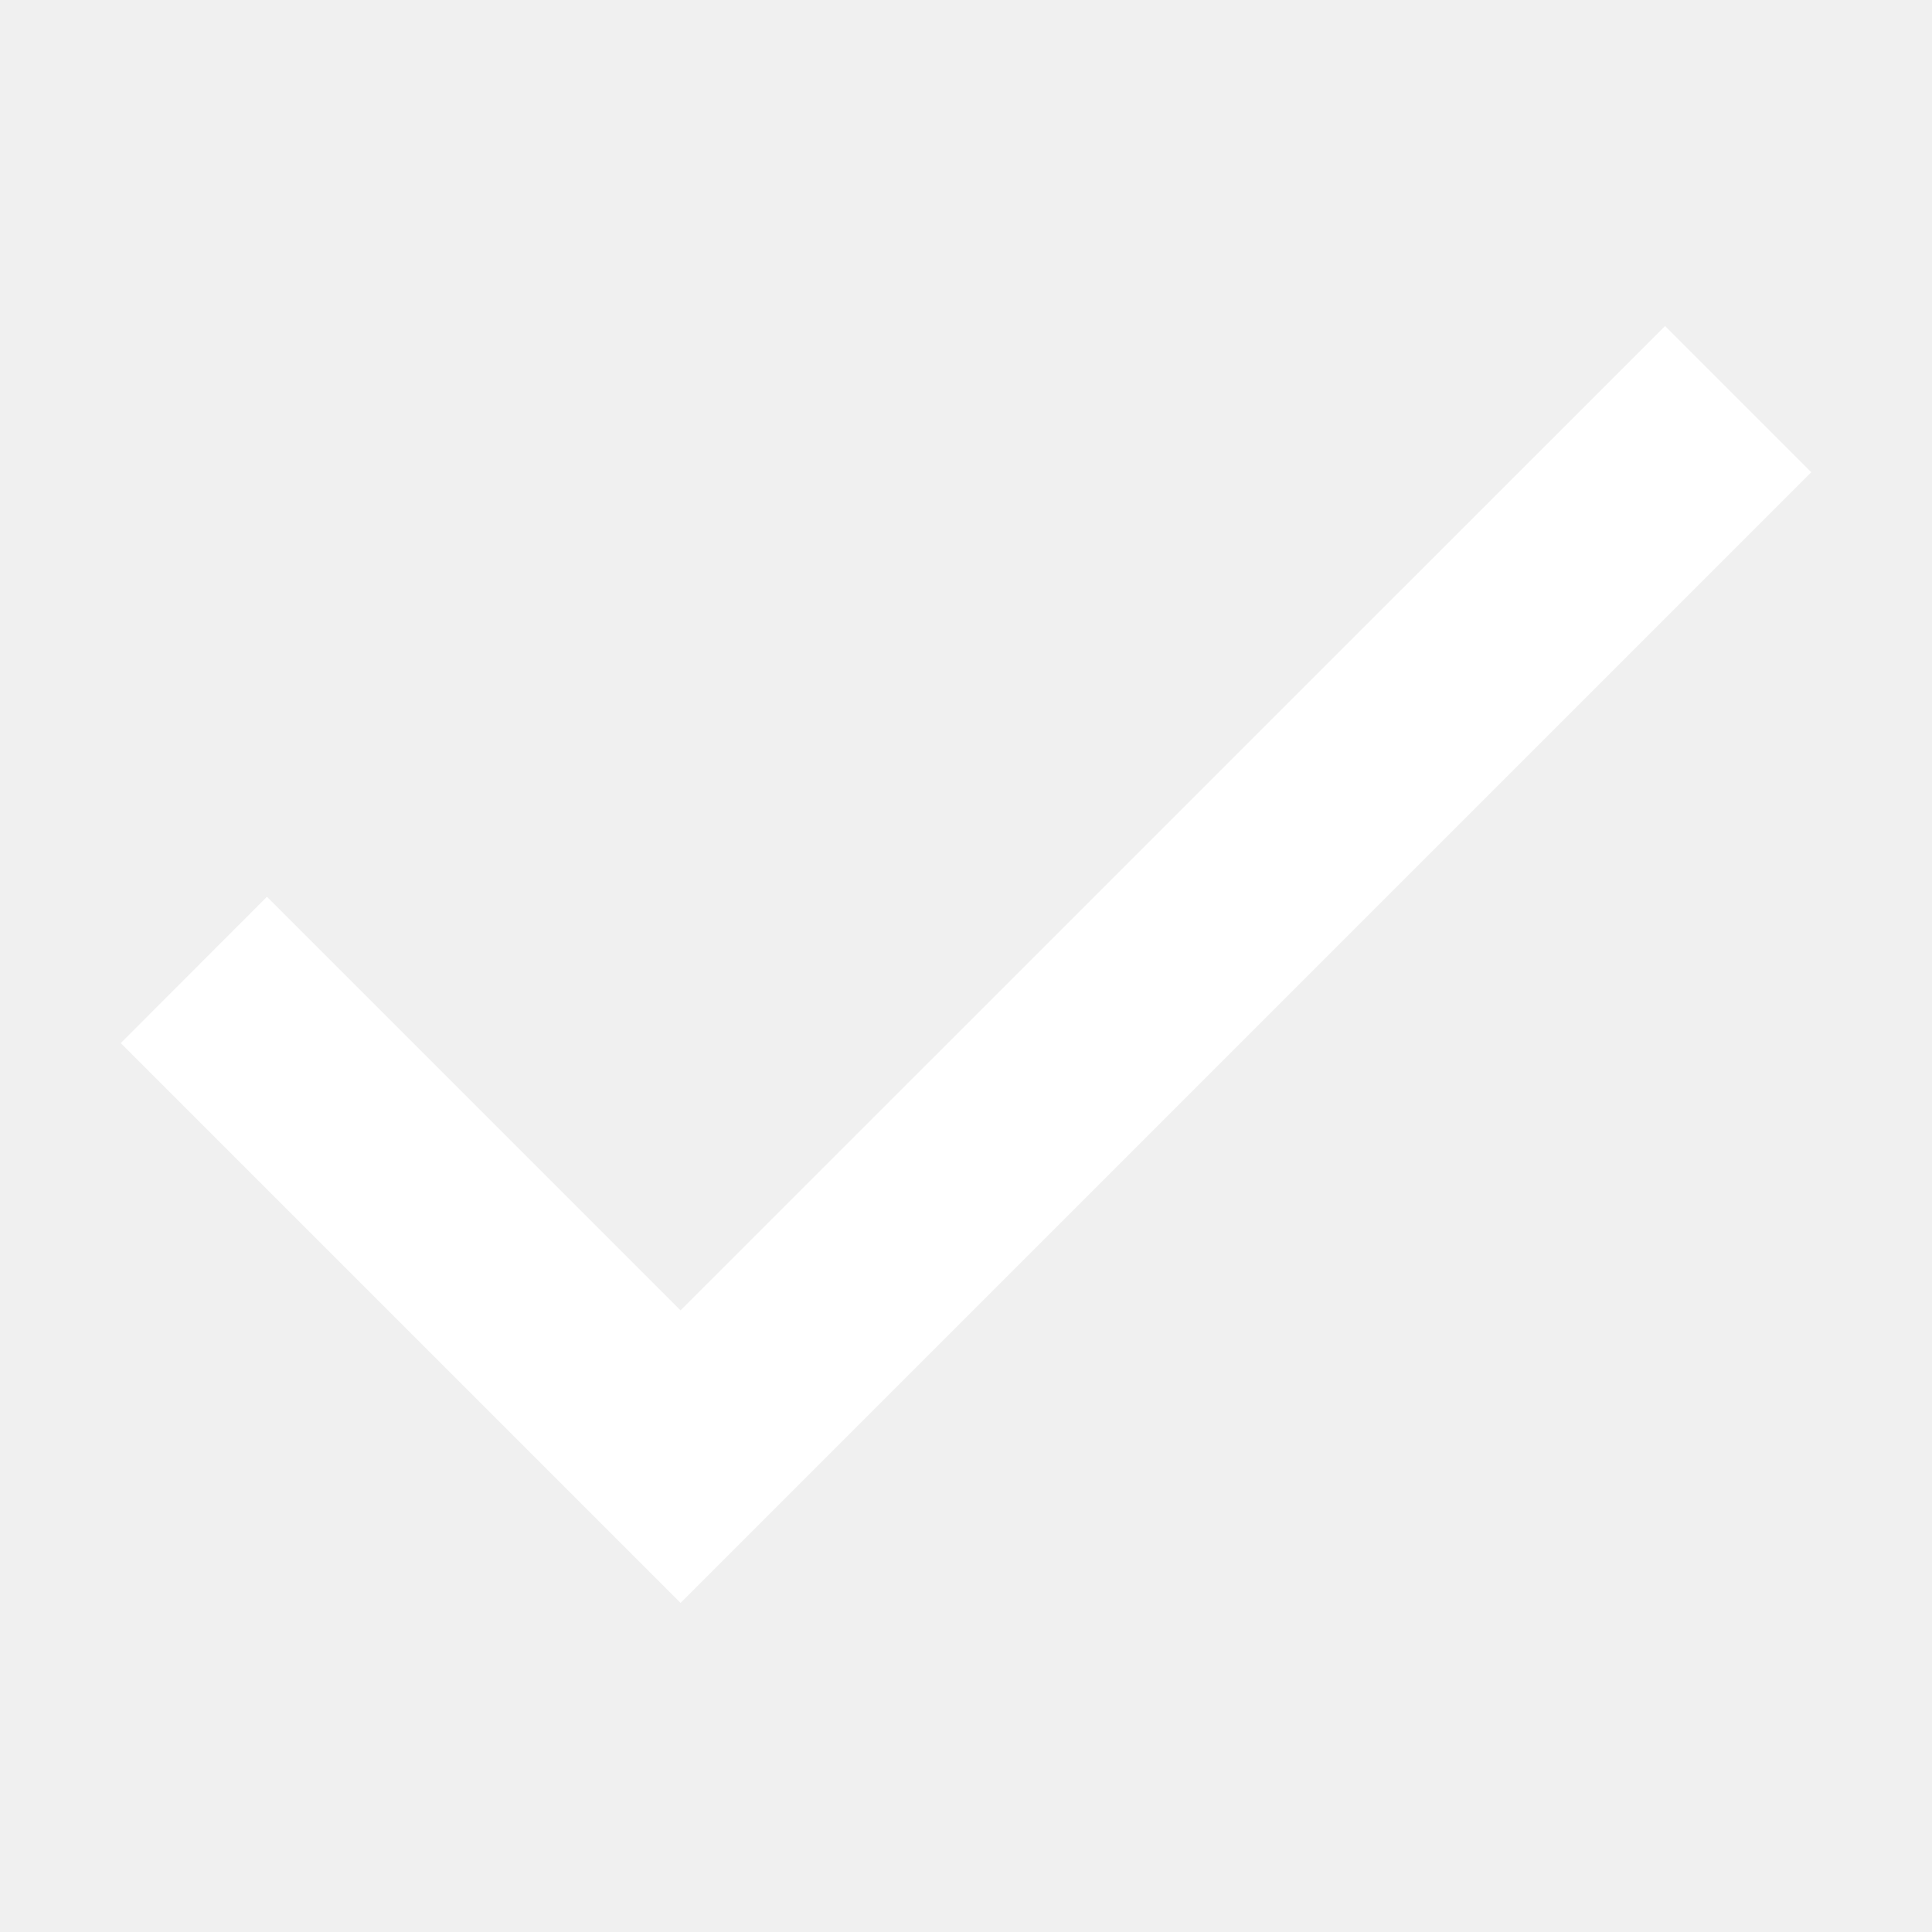
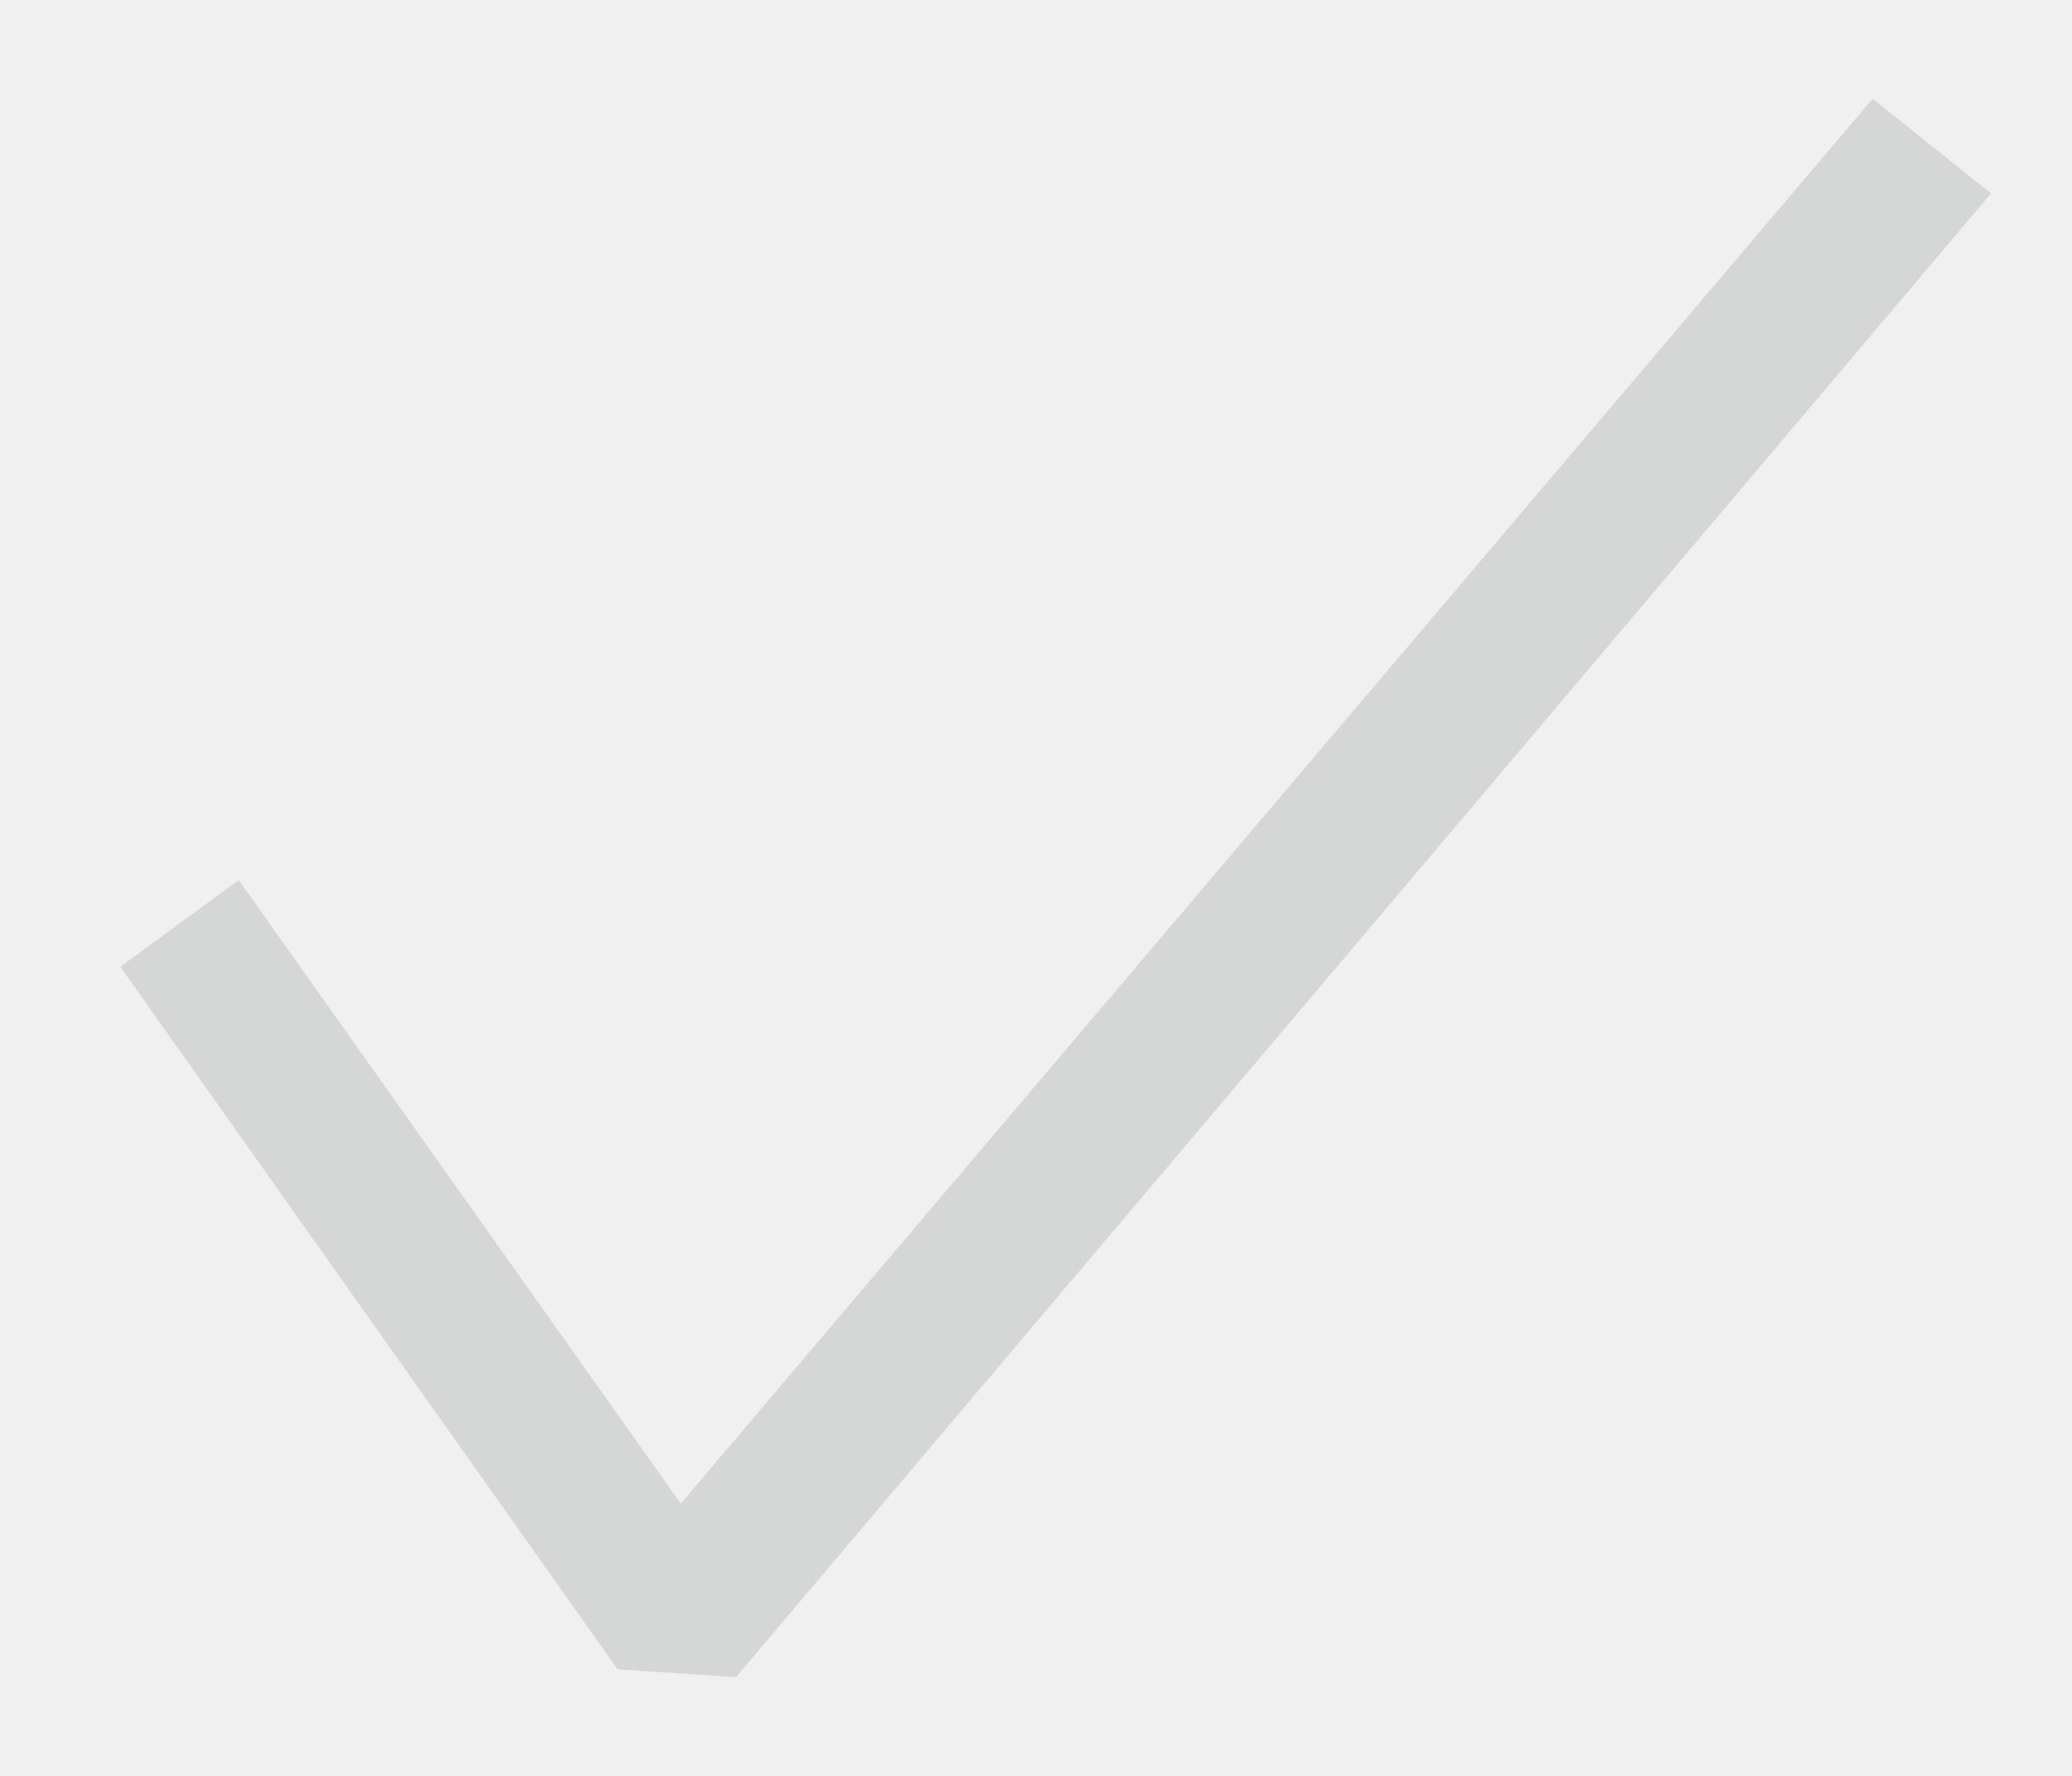
- <svg xmlns="http://www.w3.org/2000/svg" width="12" height="12" viewBox="0 0 12 12" fill="none">
-   <path fill-rule="evenodd" clip-rule="evenodd" d="M1.658 5.57L0.75 6.479L4.227 9.956L11.25 2.933L10.342 2.025L4.227 8.139L1.658 5.57Z" fill="white" />
+ <svg xmlns="http://www.w3.org/2000/svg" width="14" height="12" viewBox="0 0 14 12" fill="none">
+   <path d="M13.453 1.307L4.973 11.333L4.173 11.28L0.813 6.533L1.613 5.947L4.6 10.16L12.653 0.667L13.453 1.307Z" fill="#D4D7D6" />
</svg>
